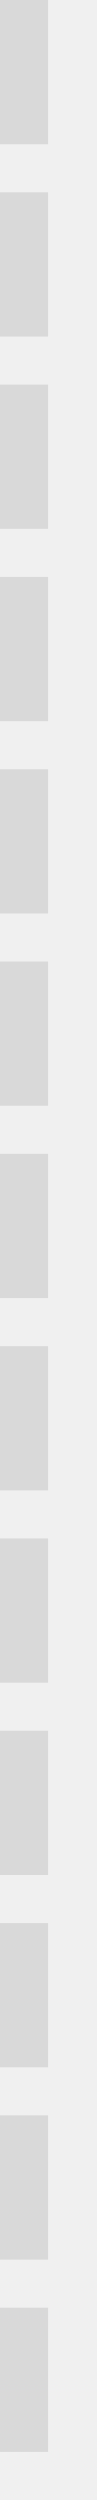
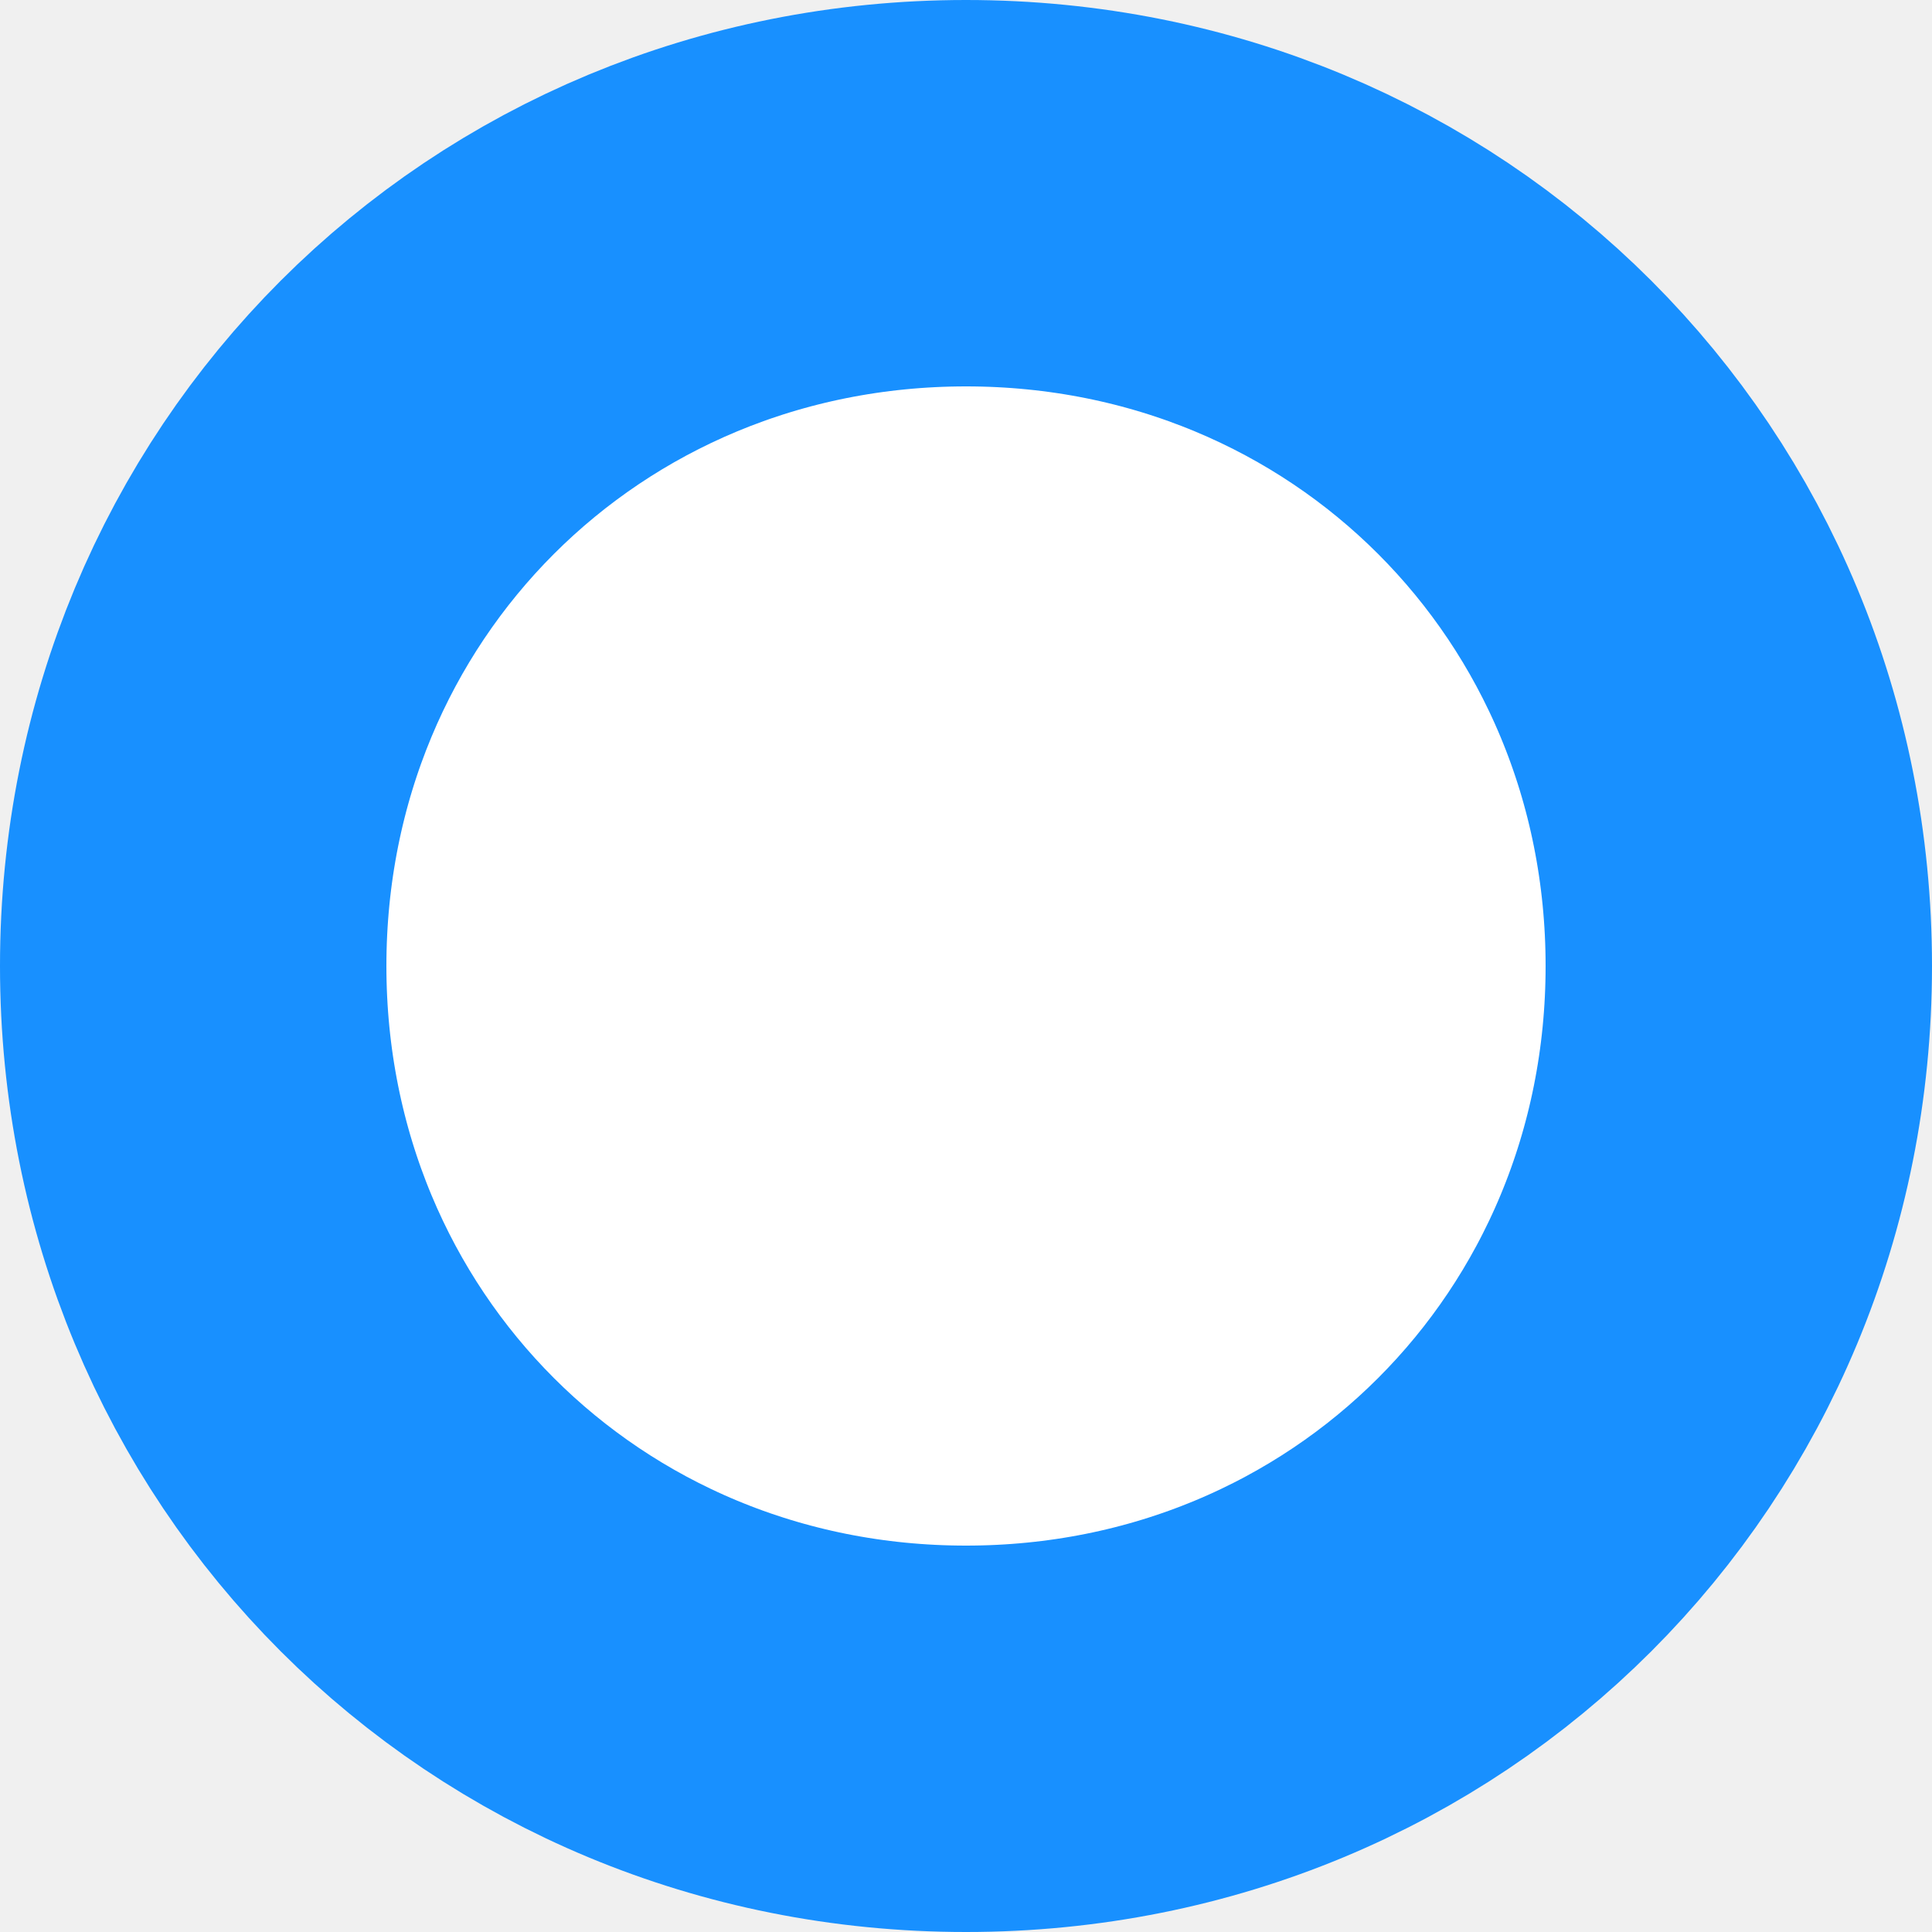
- <svg xmlns="http://www.w3.org/2000/svg" version="1.1" width="2px" height="52px">
-   <g transform="matrix(1 0 0 1 -1176 -254 )">
-     <path d="M 1176.5 254  L 1176.5 305  " stroke-width="1" stroke-dasharray="3,1" stroke="#d9d9d9" fill="none" />
+ <svg xmlns="http://www.w3.org/2000/svg" version="1.1" width="10px" height="10px">
+   <g transform="matrix(1 0 0 1 -1171 -181 )">
+     <path d="M 1176 182  C 1178.24 182  1180 183.76  1180 186  C 1180 188.24  1178.24 190  1176 190  C 1173.76 190  1172 188.24  1172 186  C 1172 183.76  1173.76 182  1176 182  Z " fill-rule="nonzero" fill="#ffffff" stroke="none" />
+     <path d="M 1176 182  C 1178.24 182  1180 183.76  1180 186  C 1180 188.24  1178.24 190  1176 190  C 1173.76 190  1172 188.24  1172 186  C 1172 183.76  1173.76 182  1176 182  Z " stroke-width="2" stroke="#1890ff" fill="none" />
  </g>
</svg>
